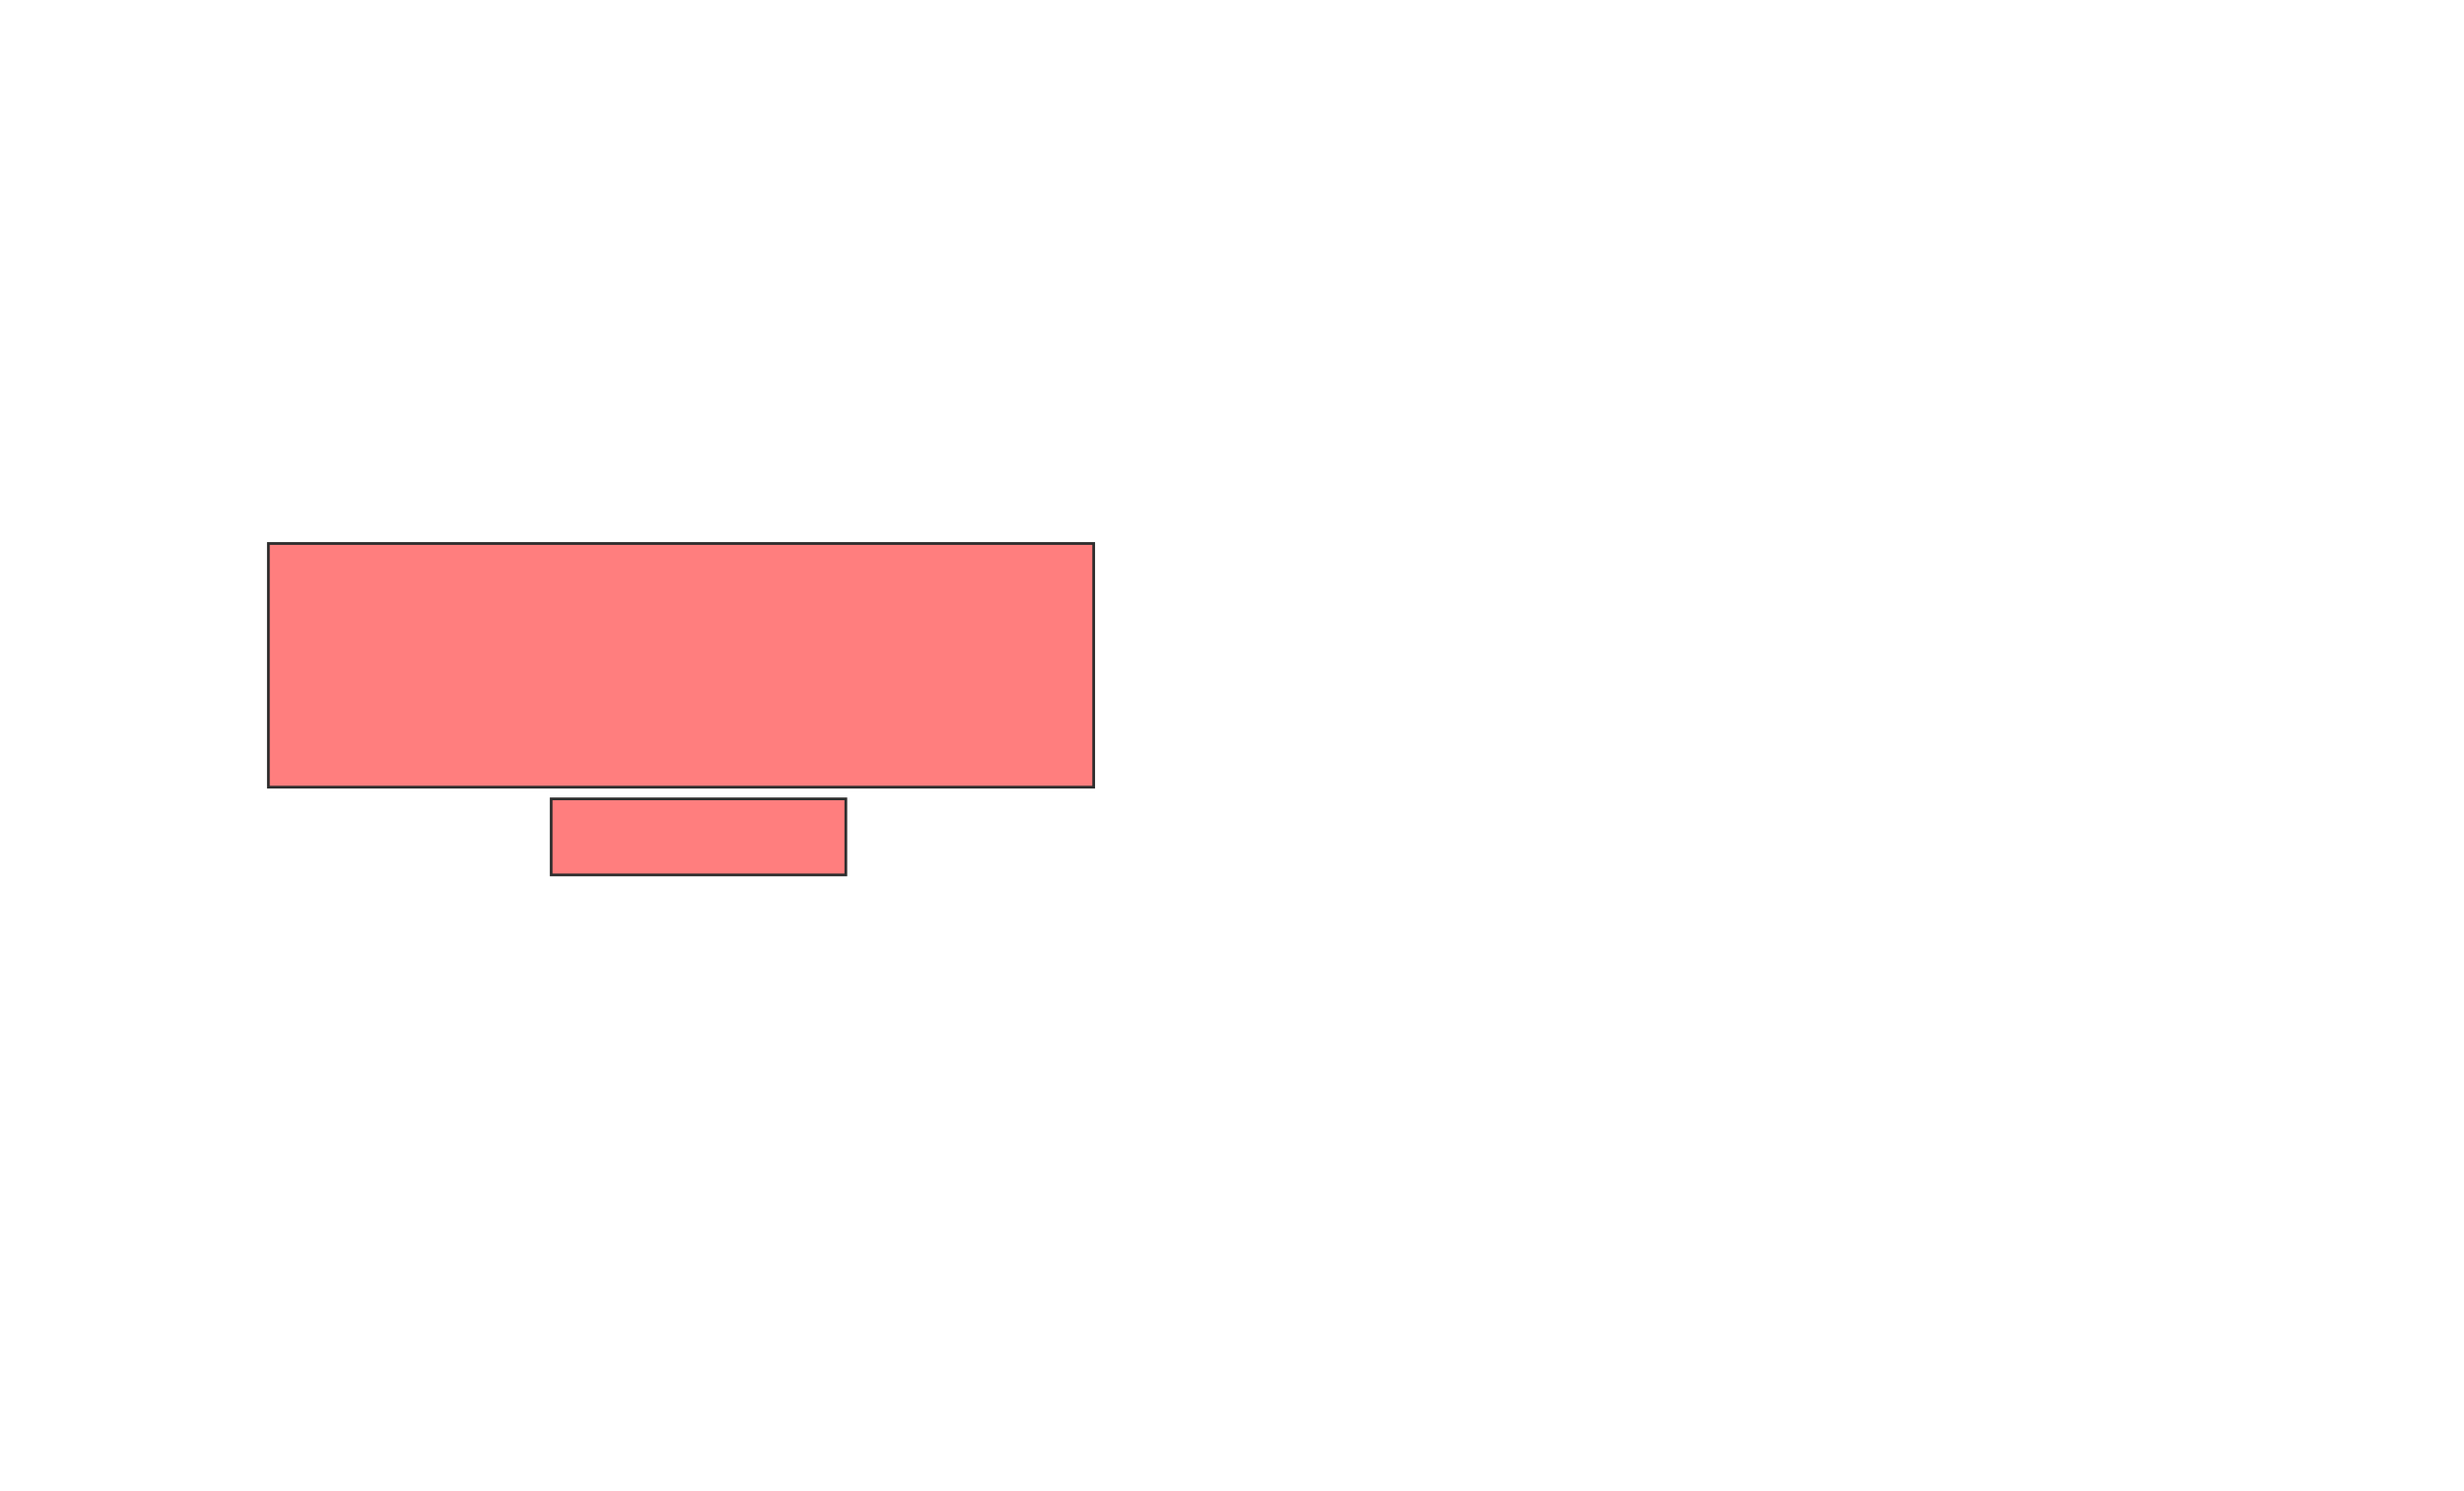
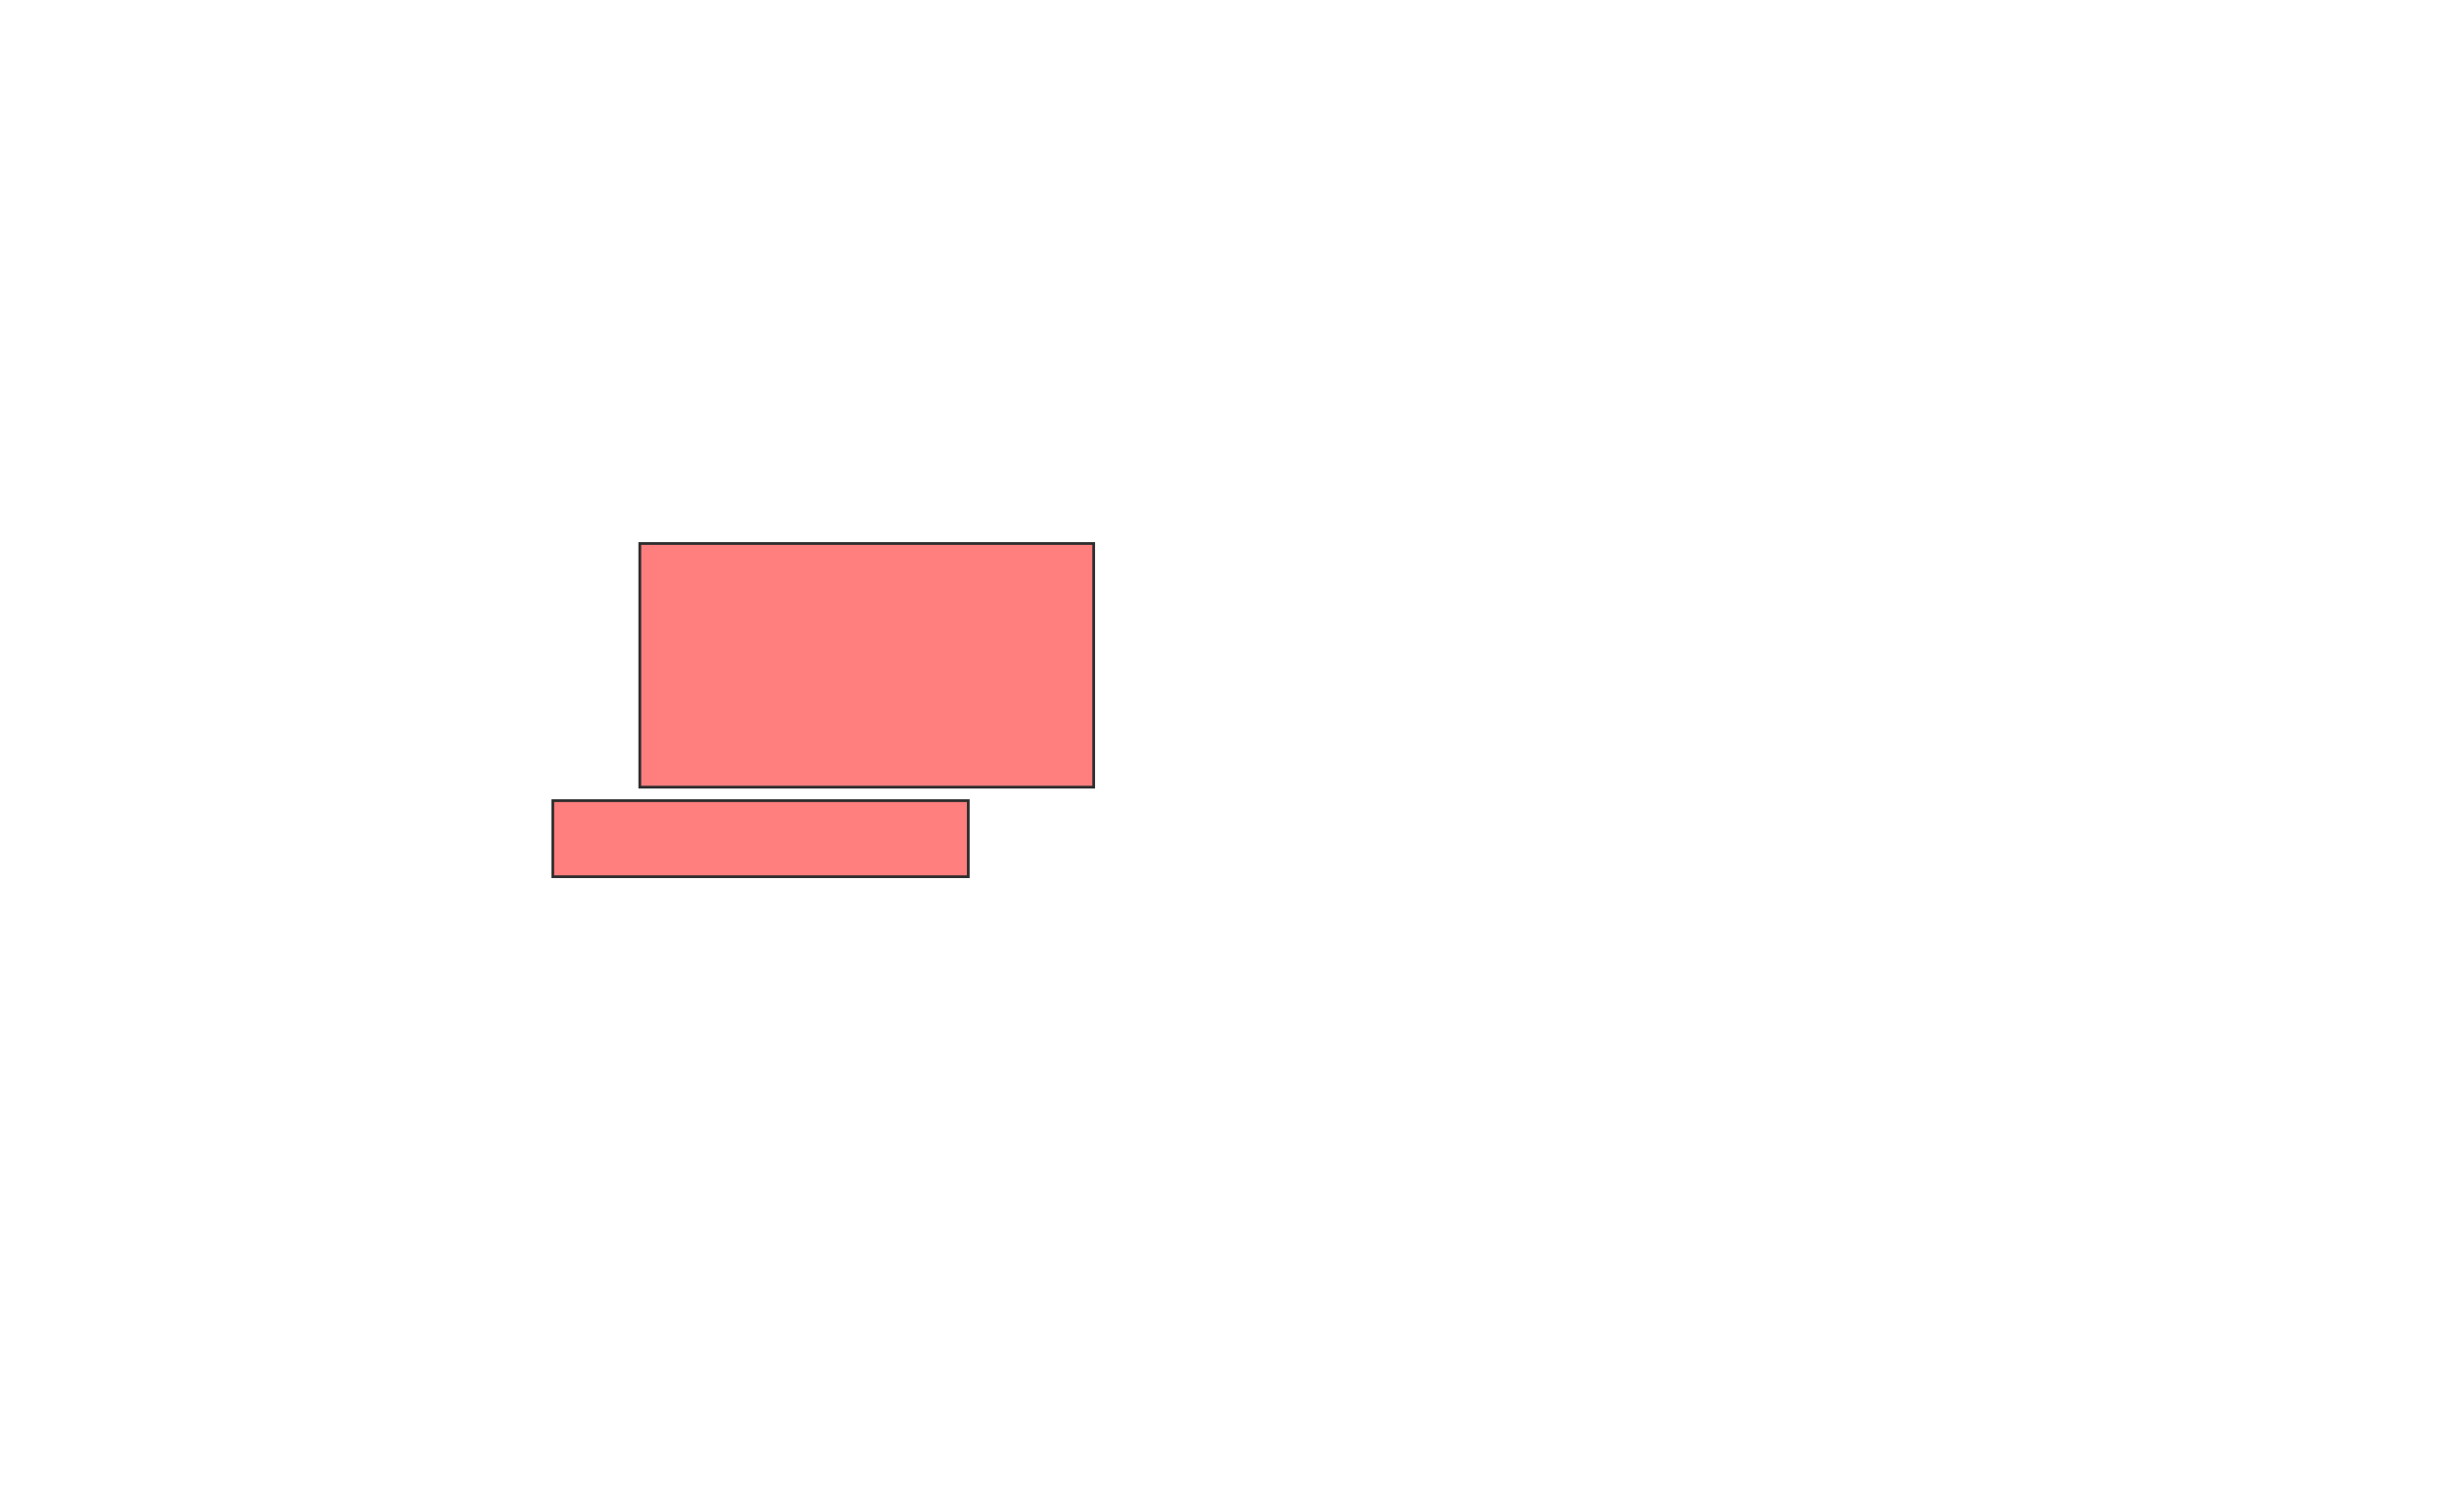
<svg xmlns="http://www.w3.org/2000/svg" width="896" height="542">
  <g>
  </g>
  <g>
    <g id="ae2123b175df4b42b8897c6854f559c4-oa-1" class="qshape">
-       <rect stroke="#2D2D2D" fill="#FF7E7E" stroke-dasharray="null" stroke-linejoin="null" stroke-linecap="null" x="97.588" y="197.658" width="300.116" height="88.624" class="qshape" />
-       <rect stroke="#2D2D2D" fill="#FF7E7E" stroke-dasharray="null" stroke-linejoin="null" stroke-linecap="null" x="200.425" y="290.537" width="107.15" height="27.66" class="qshape" />
+       <rect stroke="#2D2D2D" height="88.624" width="165.051" y="197.658" x="232.653" stroke-linecap="null" stroke-linejoin="null" stroke-dasharray="null" fill="#FF7E7E" class="qshape" />
+       <rect stroke="#2D2D2D" height="27.66" width="151.091" y="291.187" x="201.011" stroke-linecap="null" stroke-linejoin="null" stroke-dasharray="null" fill="#FF7E7E" class="qshape" />
    </g>
  </g>
</svg>
